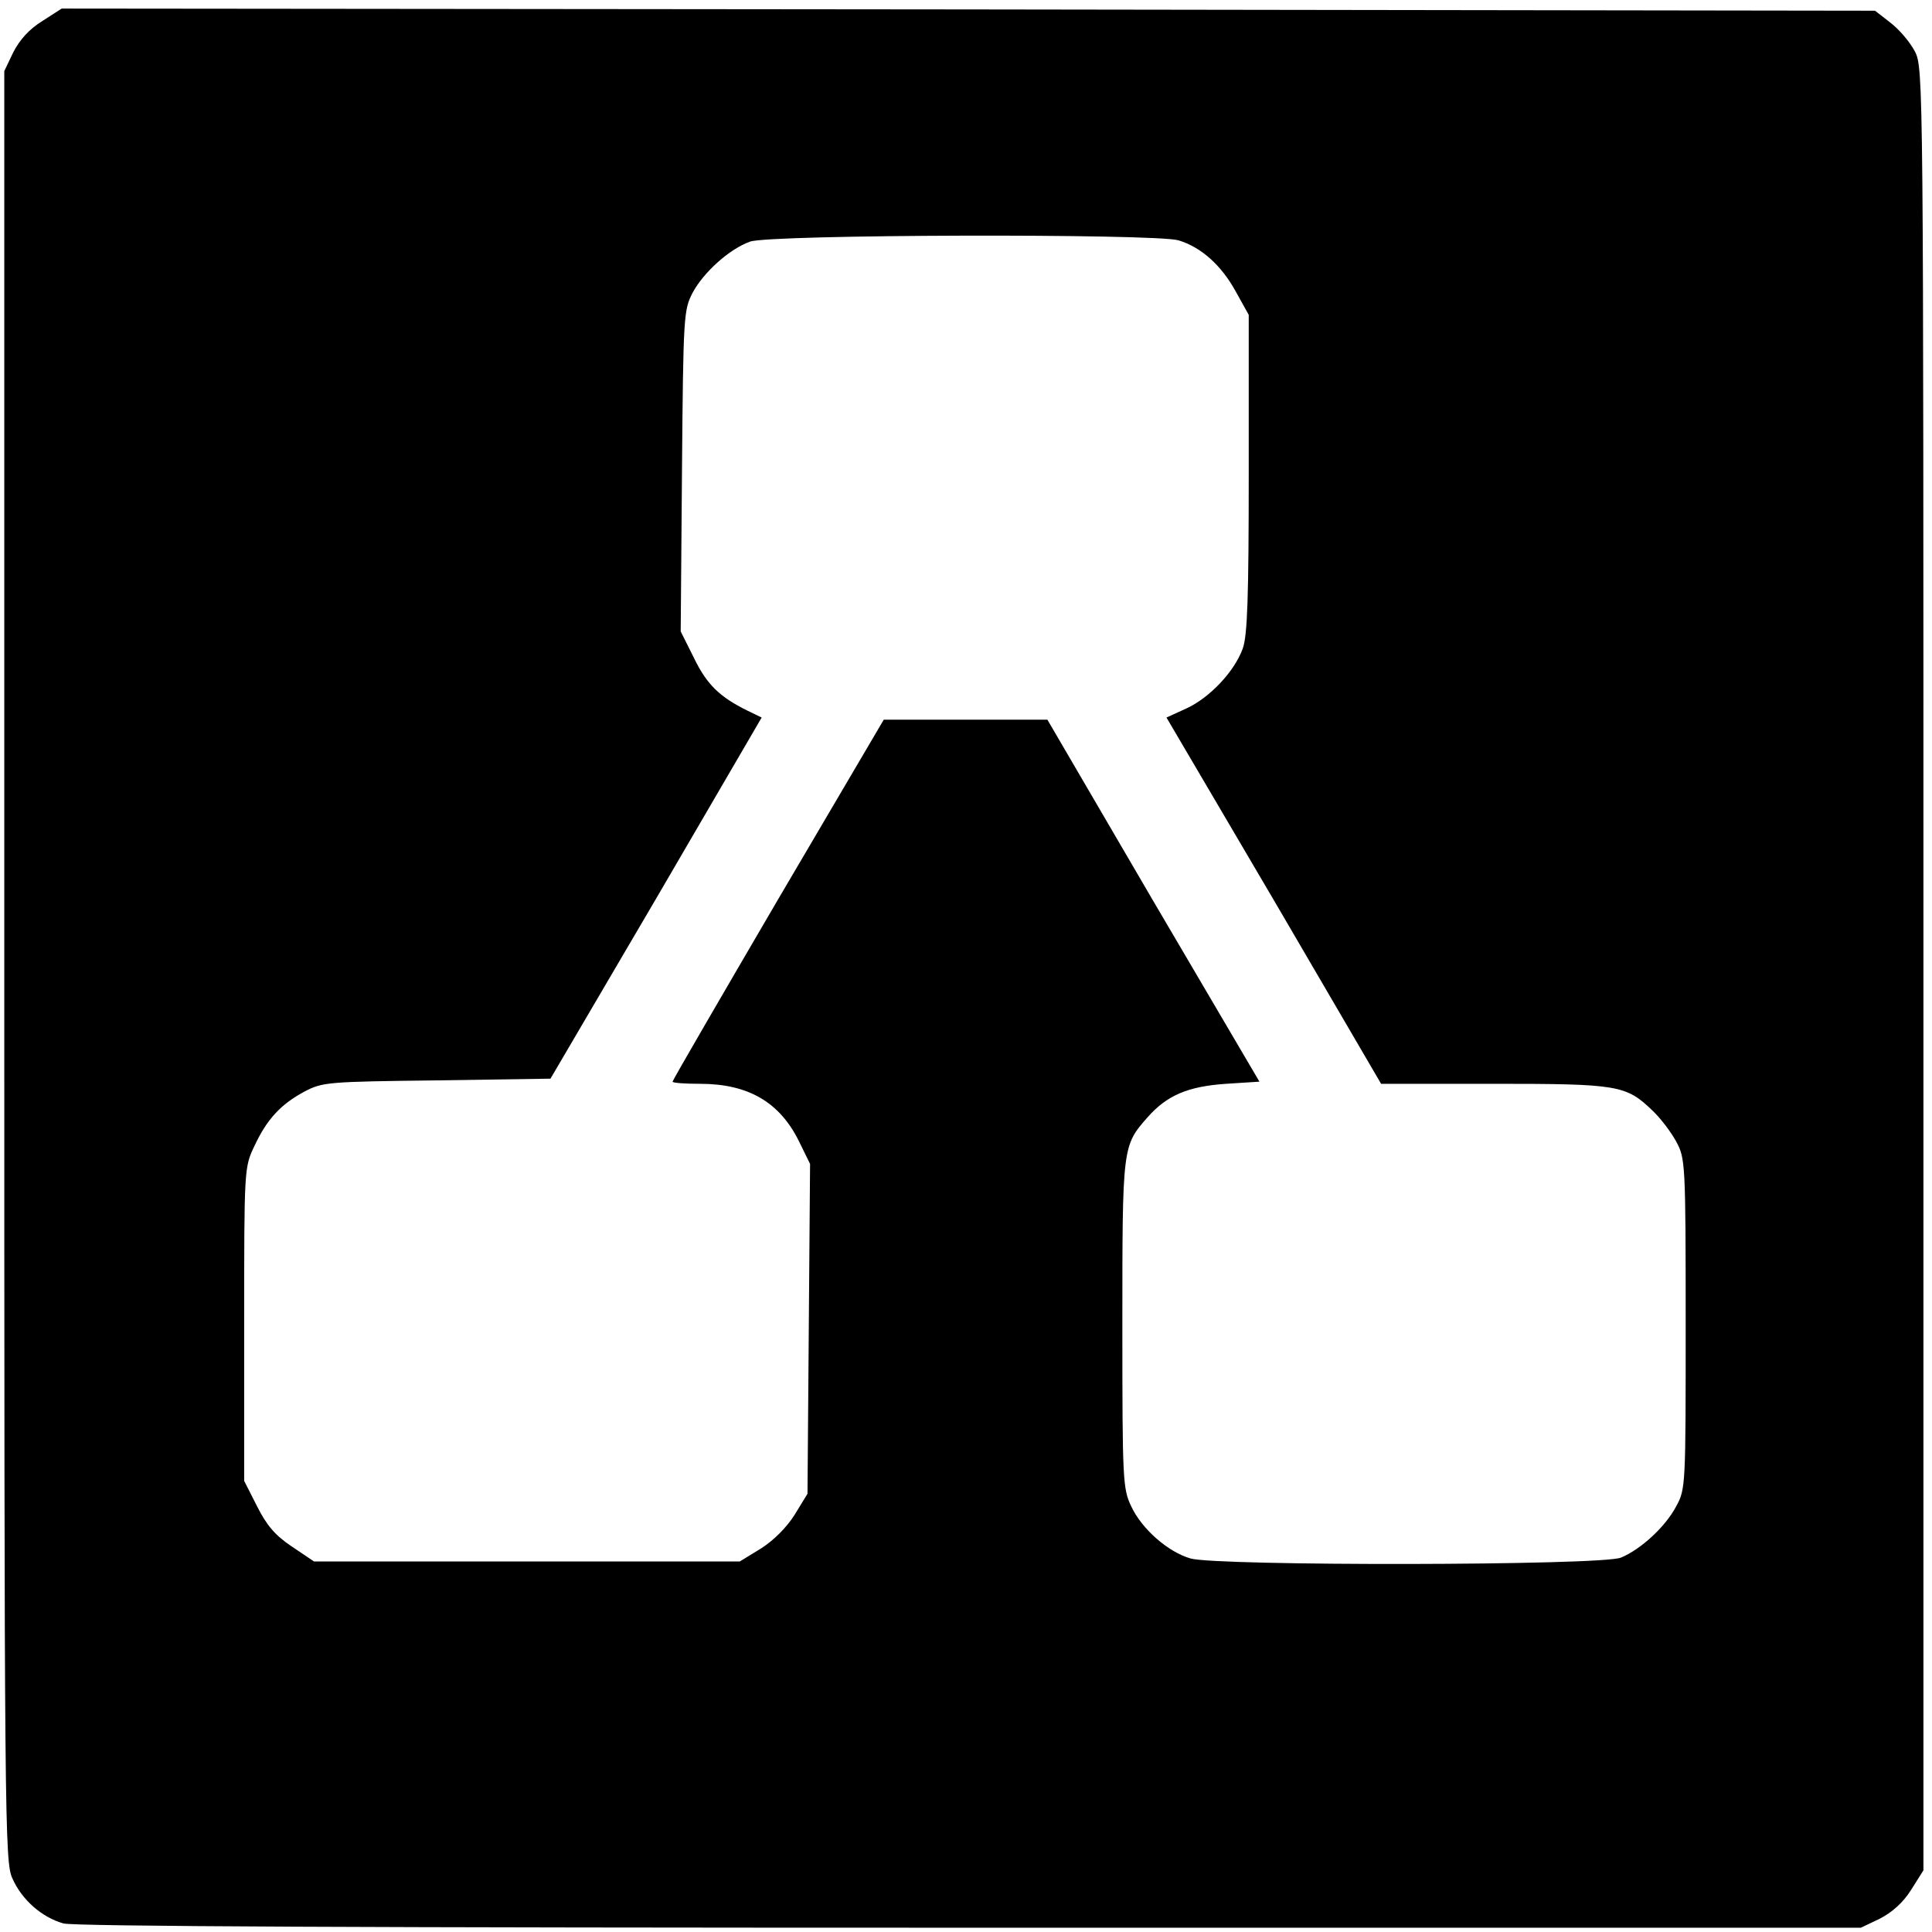
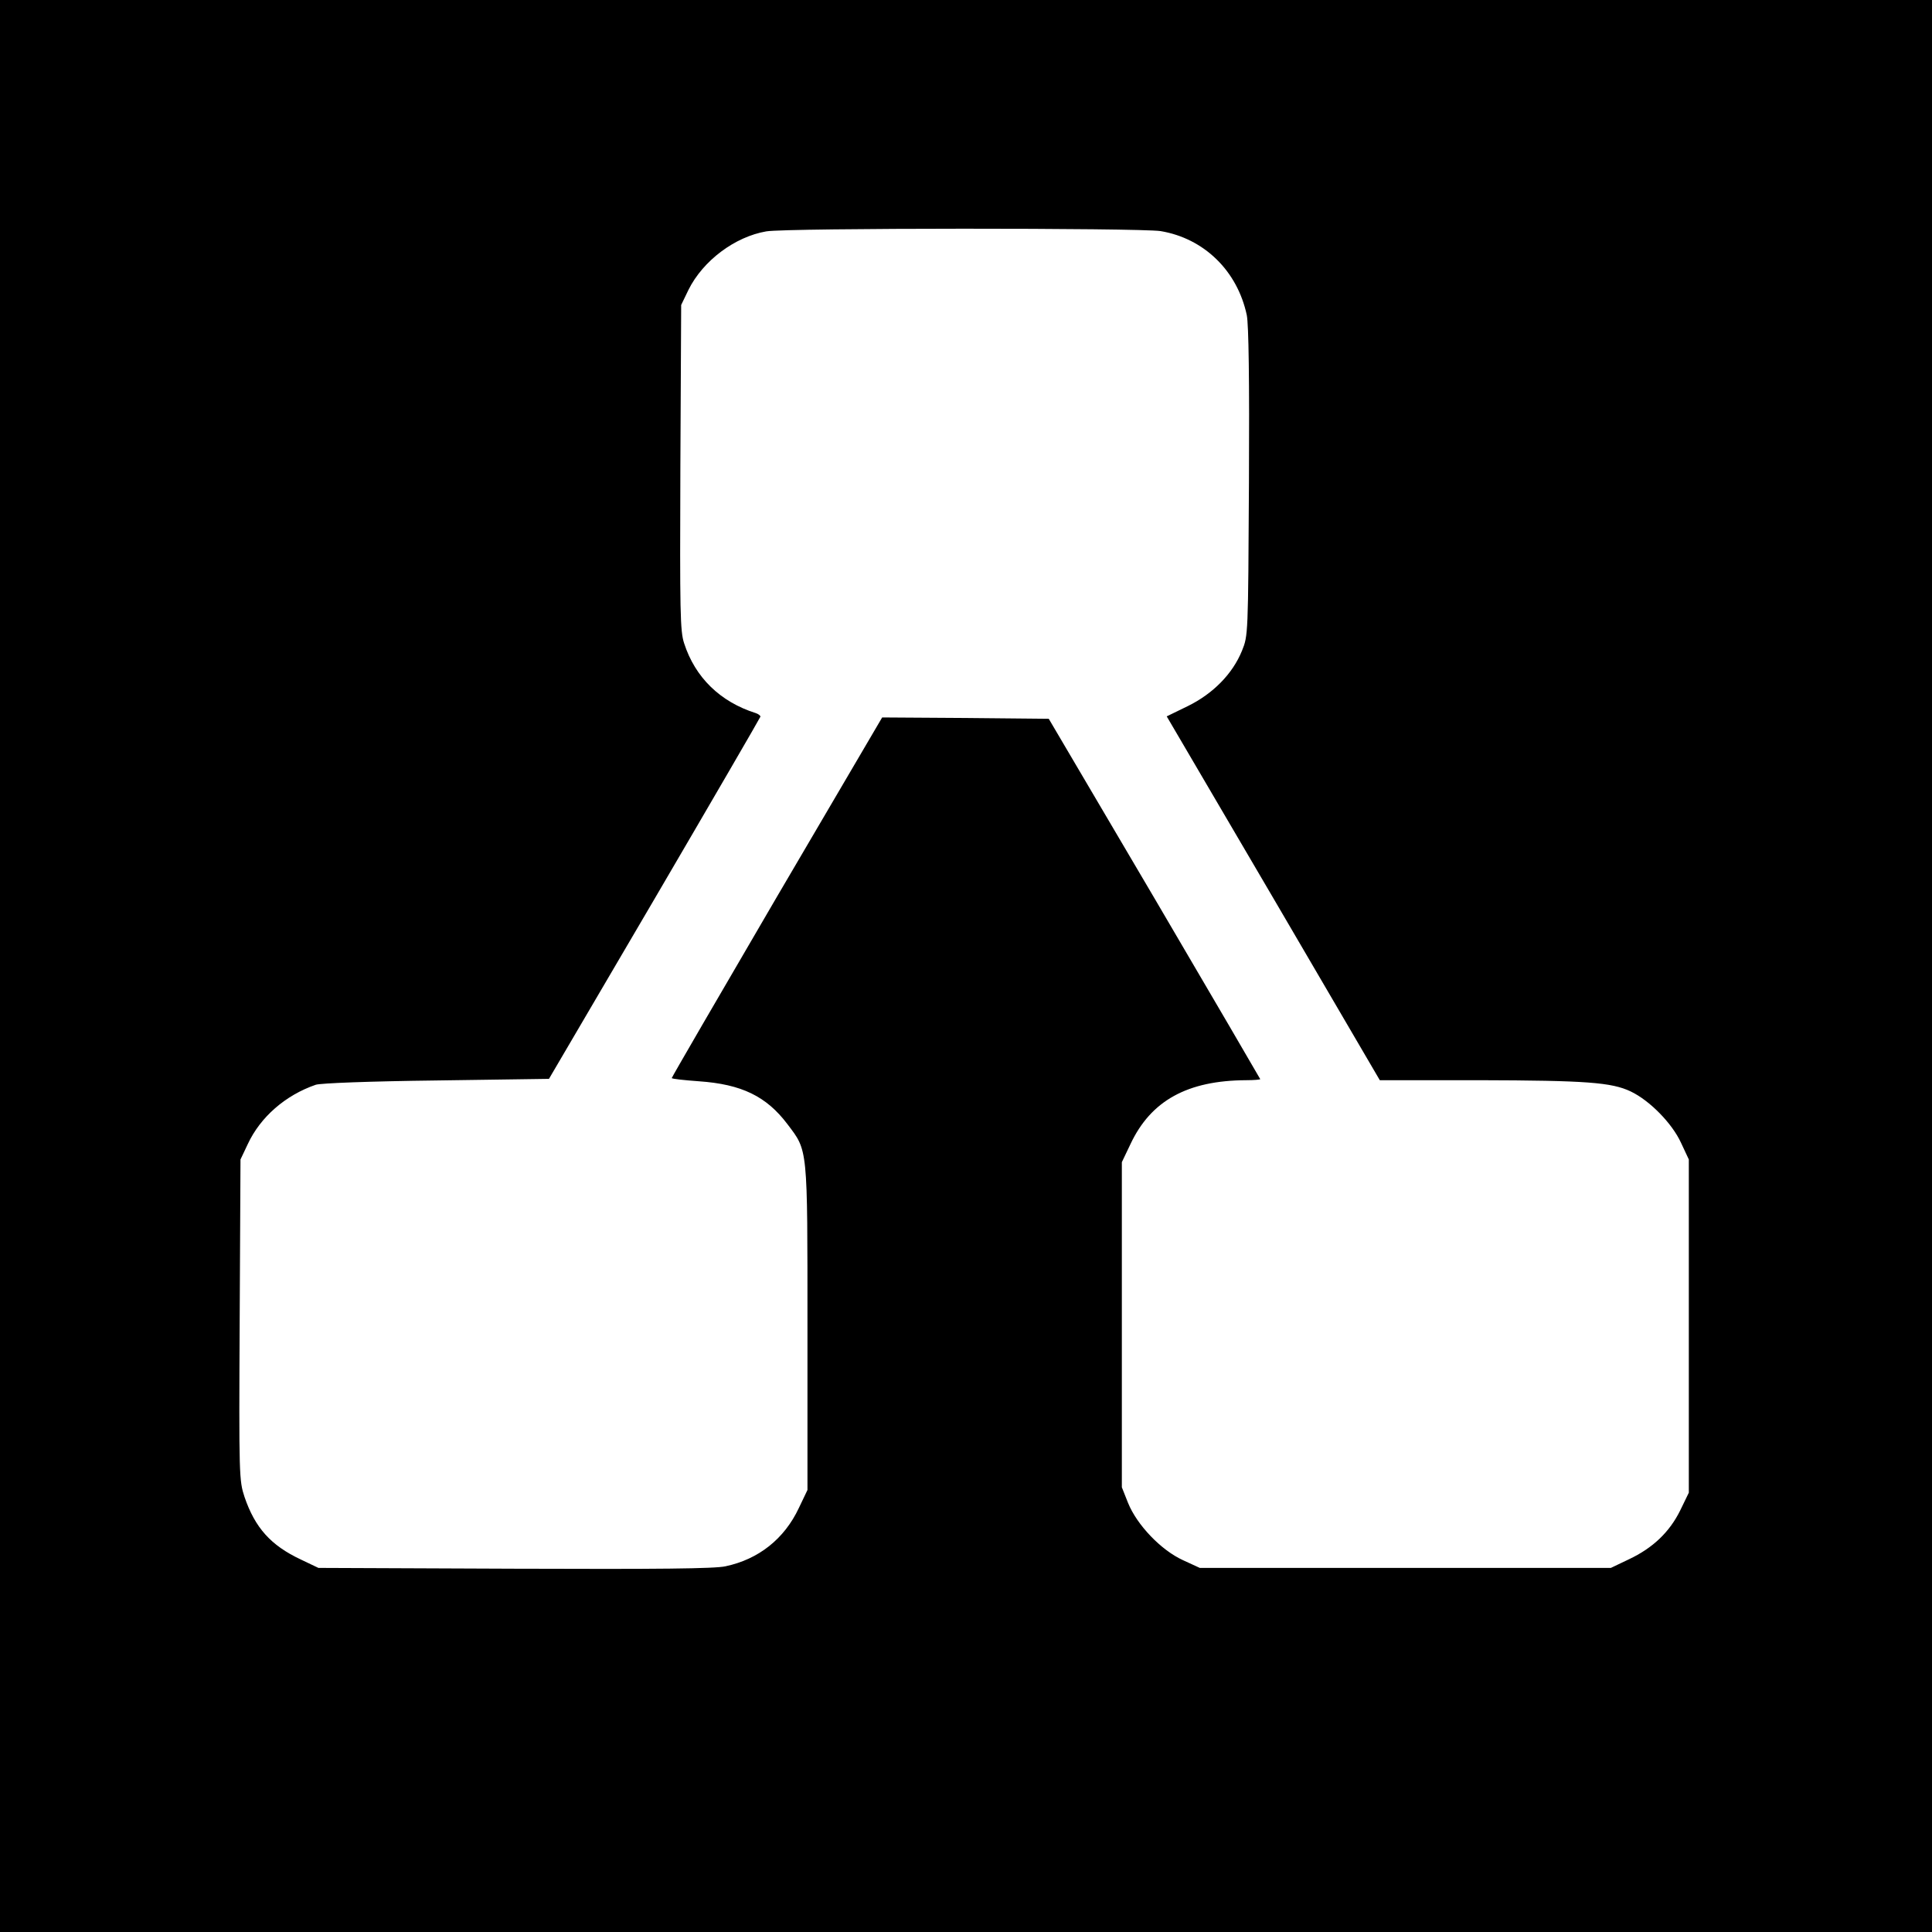
- <svg xmlns="http://www.w3.org/2000/svg" version="1.0" width="451pt" height="451pt" viewBox="0 0 451 451" preserveAspectRatio="xMidYMid meet">
-   <g transform="translate(0,451) scale(0.1,-0.1)" fill="#000000" stroke="none">
-     <path d="M99 4461 c-31 -19 -53 -44 -68 -73 l-21 -44 0 -2090 c0 -2005 1 -2091 19 -2129 22 -50 69 -91 119 -105 25 -7 717 -10 2116 -10 l2080 0 44 21 c29 15 54 37 73 67 l29 46 0 2103 c0 2081 0 2104 -20 2143 -11 21 -36 51 -57 67 l-36 28 -2117 3 -2116 2 -45 -29z m2652 -512 c53 -16 100 -58 134 -120 l30 -54 0 -370 c0 -288 -3 -379 -14 -409 -19 -53 -77 -115 -132 -140 l-46 -21 251 -427 250 -428 264 0 c290 0 308 -3 370 -63 19 -18 43 -50 55 -72 21 -39 22 -49 22 -425 0 -377 0 -386 -22 -426 -25 -48 -83 -101 -129 -120 -44 -19 -945 -20 -1005 -2 -52 15 -113 68 -138 121 -20 42 -21 58 -21 425 0 417 0 417 59 484 45 51 94 72 183 78 l78 5 -248 422 -247 423 -191 0 -191 0 -247 -420 c-135 -231 -246 -422 -246 -425 0 -3 29 -5 64 -5 113 0 186 -43 231 -134 l26 -53 -3 -385 -3 -385 -30 -49 c-19 -30 -49 -60 -79 -79 l-49 -30 -497 0 -497 0 -52 35 c-39 26 -59 50 -81 94 l-30 59 0 366 c0 363 0 366 24 416 29 62 61 97 117 127 42 22 54 23 309 26 l265 4 247 421 246 422 -33 16 c-65 32 -95 61 -125 123 l-31 62 3 375 c3 365 4 375 25 416 26 48 86 102 134 119 47 17 945 19 1000 3z" />
+ <svg xmlns="http://www.w3.org/2000/svg" version="1.0" width="719pt" height="719pt" viewBox="0 0 719 719" preserveAspectRatio="xMidYMid meet">
+   <g transform="translate(0,719) scale(0.1,-0.1)" fill="#000000" stroke="none">
+     <path d="M0 3595 l0 -3595 3595 0 3595 0 0 3595 0 3595 -3595 0 -3595 0 0 -3595z m4319 2735 c162 -27 286 -148 321 -313 7 -36 10 -238 8 -623 -3 -569 -3 -569 -26 -626 -35 -86 -108 -160 -202 -206 l-78 -38 397 -677 396 -677 370 0 c398 -1 493 -8 564 -42 71 -34 154 -119 187 -191 l29 -62 0 -620 0 -620 -32 -66 c-40 -81 -102 -140 -191 -182 l-67 -32 -765 0 -765 0 -63 29 c-81 37 -171 131 -204 213 l-23 58 0 605 0 605 32 67 c76 162 212 237 431 238 28 0 52 2 52 4 0 1 -177 304 -393 672 l-394 669 -310 3 -310 2 -392 -668 c-215 -368 -391 -671 -391 -674 0 -3 45 -8 101 -12 159 -11 251 -56 329 -159 77 -102 75 -79 75 -757 l0 -605 -32 -67 c-54 -115 -150 -191 -273 -217 -40 -9 -250 -11 -785 -9 l-730 3 -65 31 c-113 53 -171 119 -210 233 -20 61 -21 76 -18 659 l3 597 27 57 c47 101 140 182 253 221 18 6 200 13 449 16 l419 6 393 670 c216 369 393 674 394 678 0 4 -8 10 -17 13 -133 42 -226 133 -267 260 -15 45 -16 117 -14 655 l3 604 27 56 c54 109 173 198 290 218 77 13 1388 13 1467 1z" />
  </g>
</svg>
